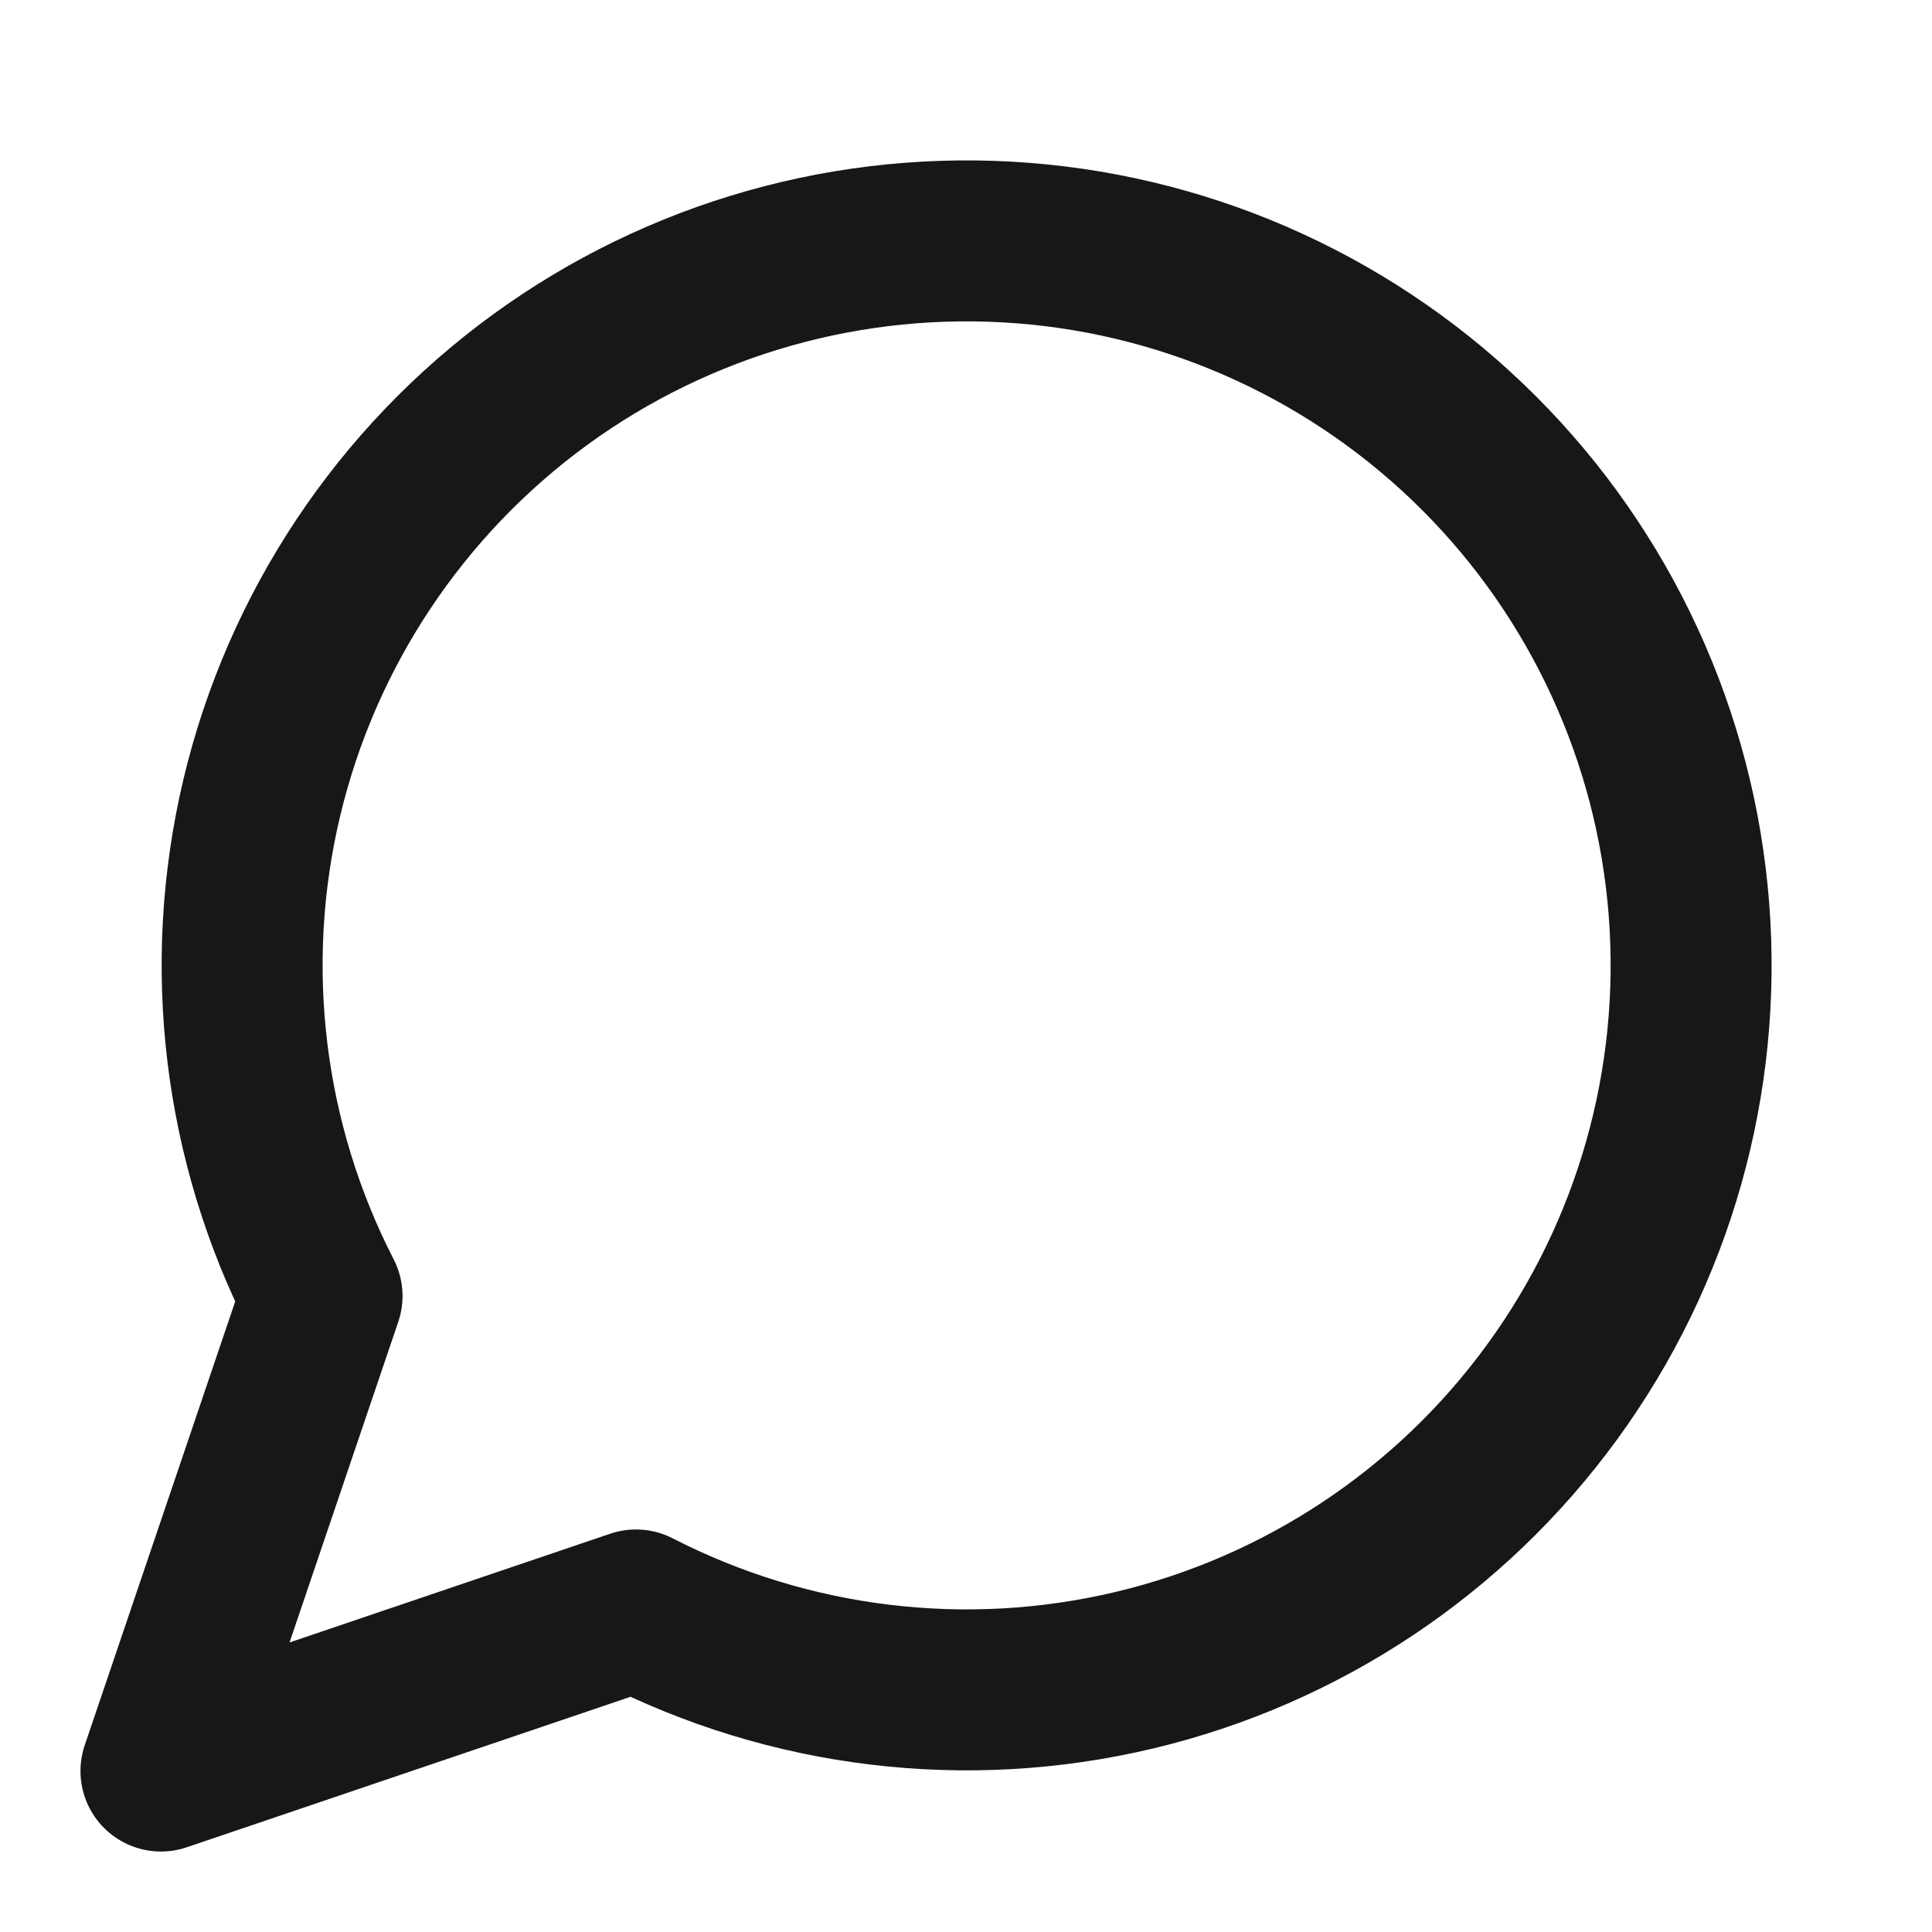
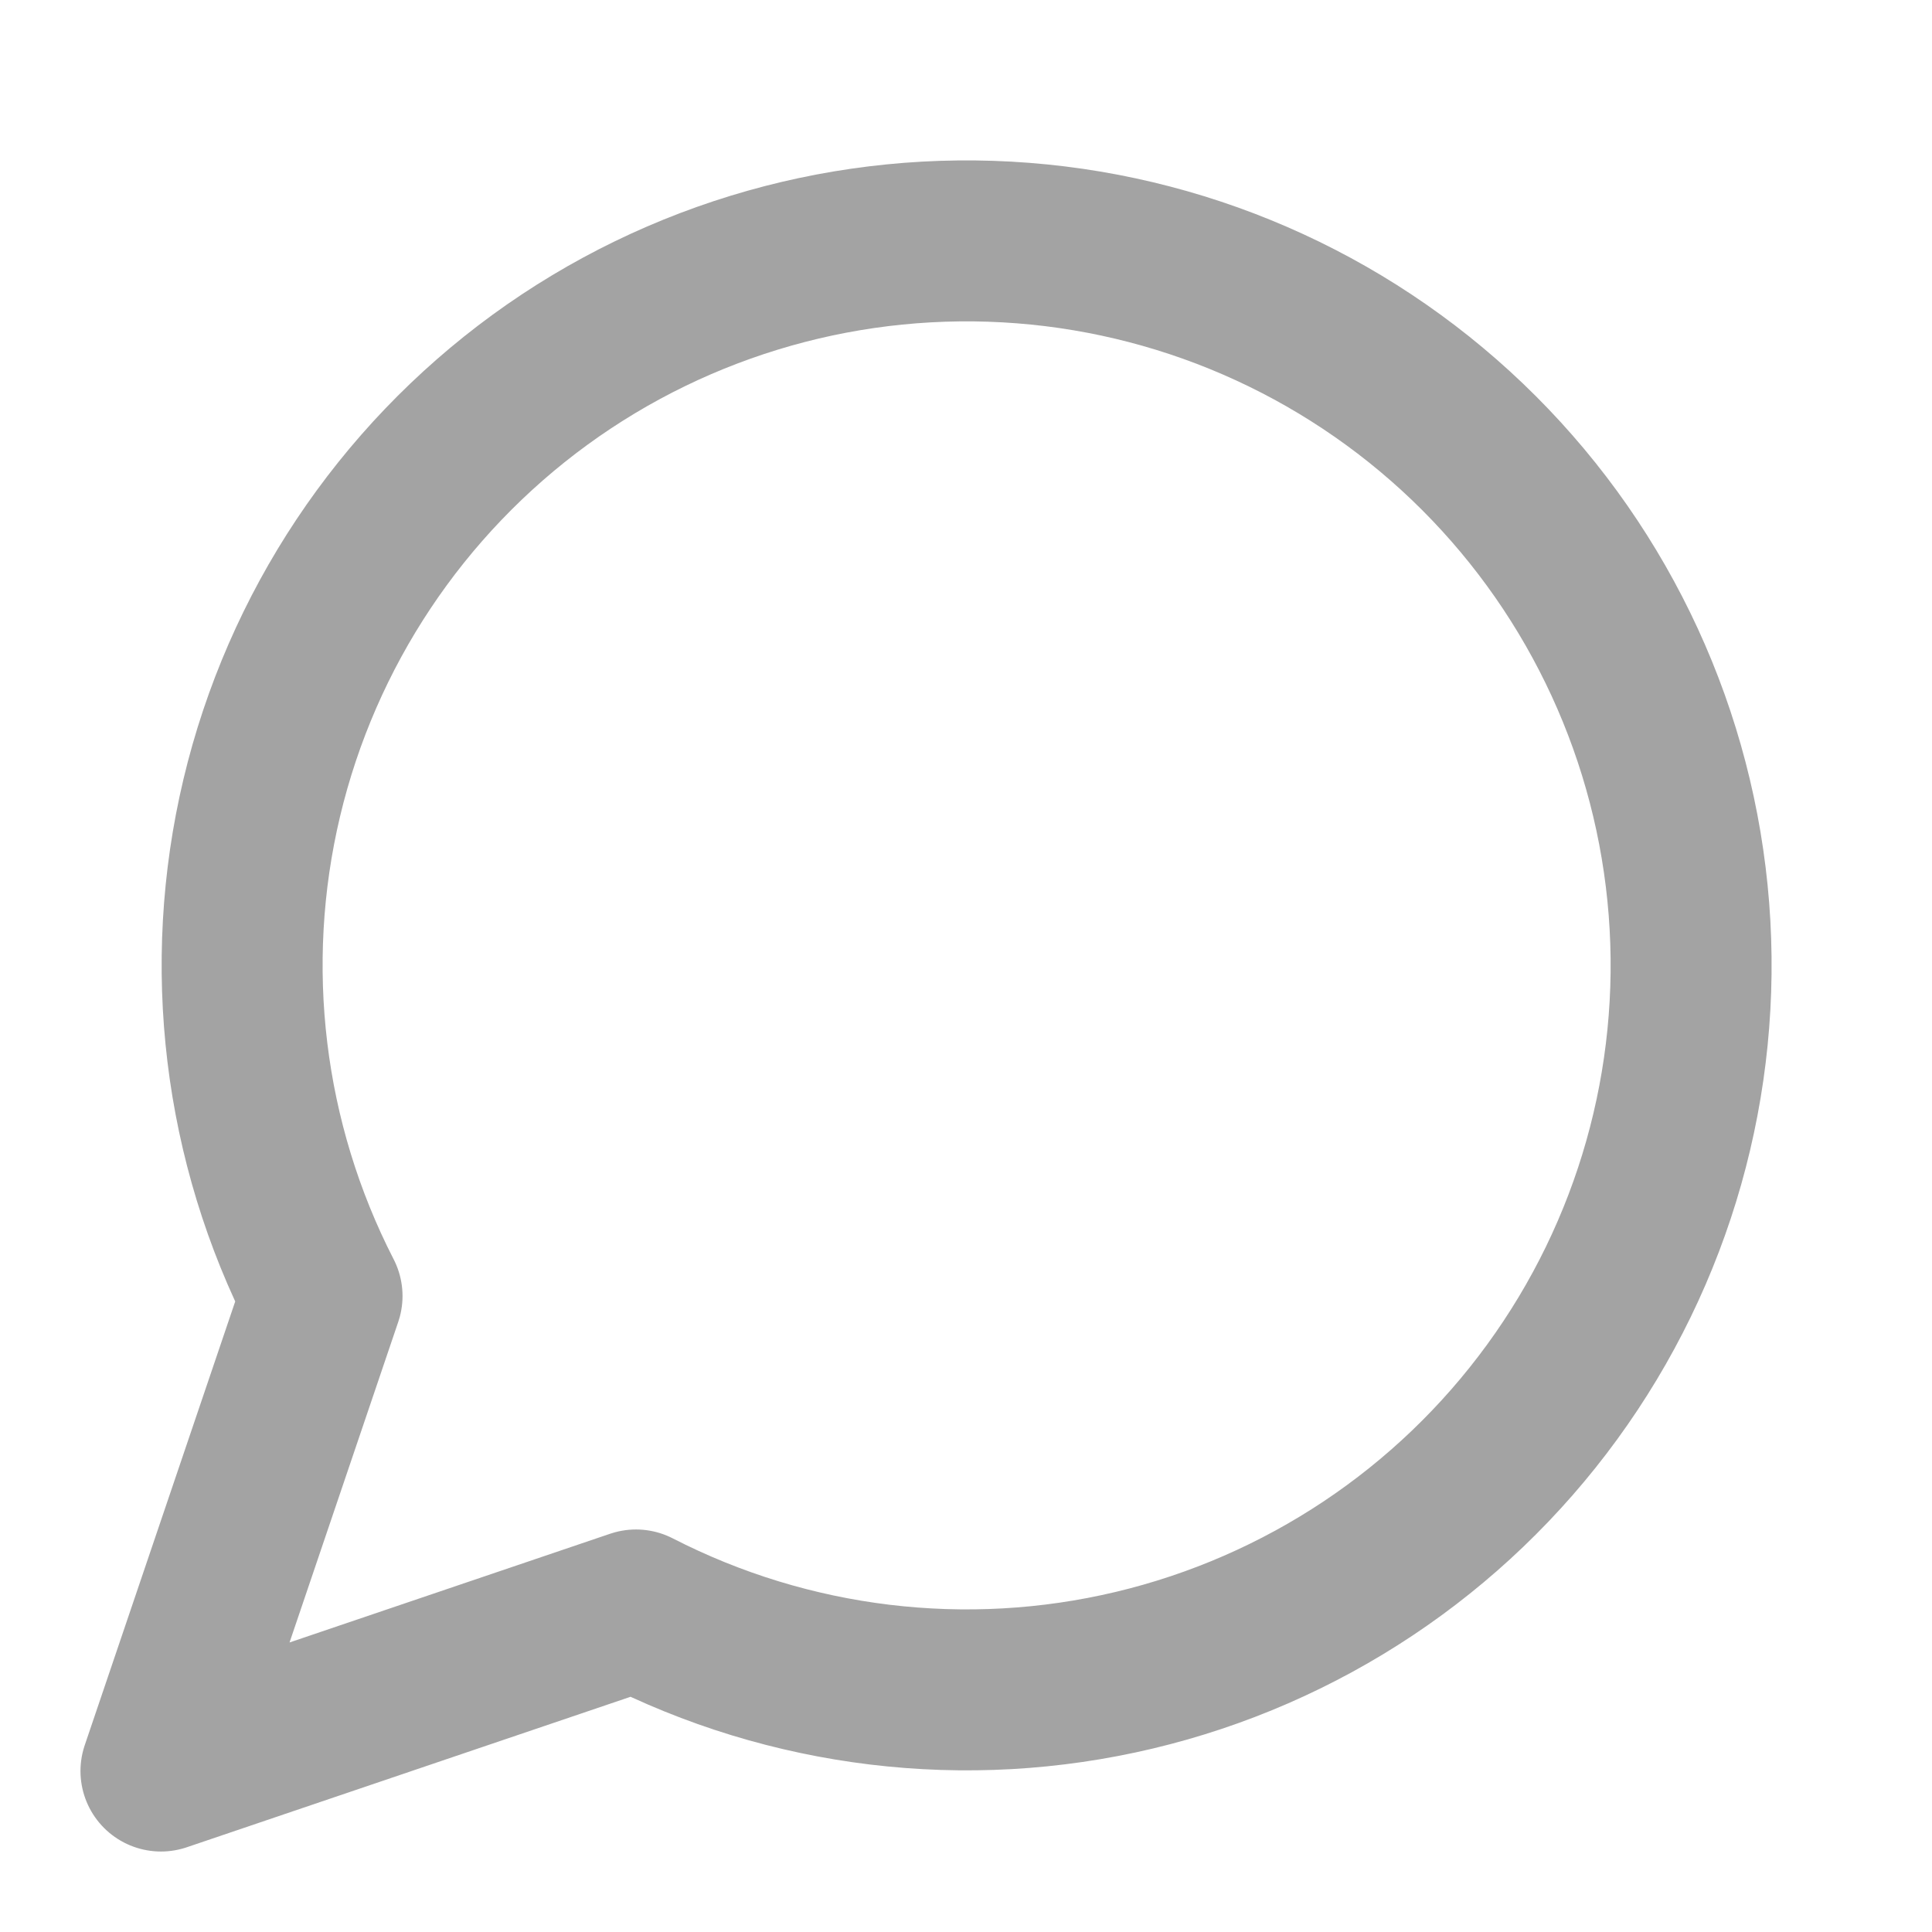
<svg xmlns="http://www.w3.org/2000/svg" width="16" height="16" viewBox="0 0 16 16" fill="none">
-   <path d="M5.267 13.333C6.539 13.986 8.003 14.163 9.394 13.832C10.785 13.501 12.012 12.684 12.854 11.528C13.697 10.372 14.098 8.954 13.987 7.528C13.876 6.102 13.259 4.763 12.248 3.752C11.237 2.741 9.898 2.124 8.472 2.013C7.046 1.902 5.628 2.303 4.472 3.145C3.316 3.988 2.499 5.215 2.168 6.606C1.837 7.997 2.014 9.461 2.667 10.733L1.333 14.667L5.267 13.333Z" stroke="#171717" stroke-width="1.333" stroke-linecap="round" stroke-linejoin="round" />
+   <path d="M5.267 13.333C6.539 13.986 8.003 14.163 9.394 13.832C10.785 13.501 12.012 12.684 12.854 11.528C13.697 10.372 14.098 8.954 13.987 7.528C13.876 6.102 13.259 4.763 12.248 3.752C11.237 2.741 9.898 2.124 8.472 2.013C7.046 1.902 5.628 2.303 4.472 3.145C3.316 3.988 2.499 5.215 2.168 6.606C1.837 7.997 2.014 9.461 2.667 10.733L1.333 14.667L5.267 13.333Z" stroke="#A3A3A3" stroke-width="1.333" stroke-linecap="round" stroke-linejoin="round" />
</svg>
